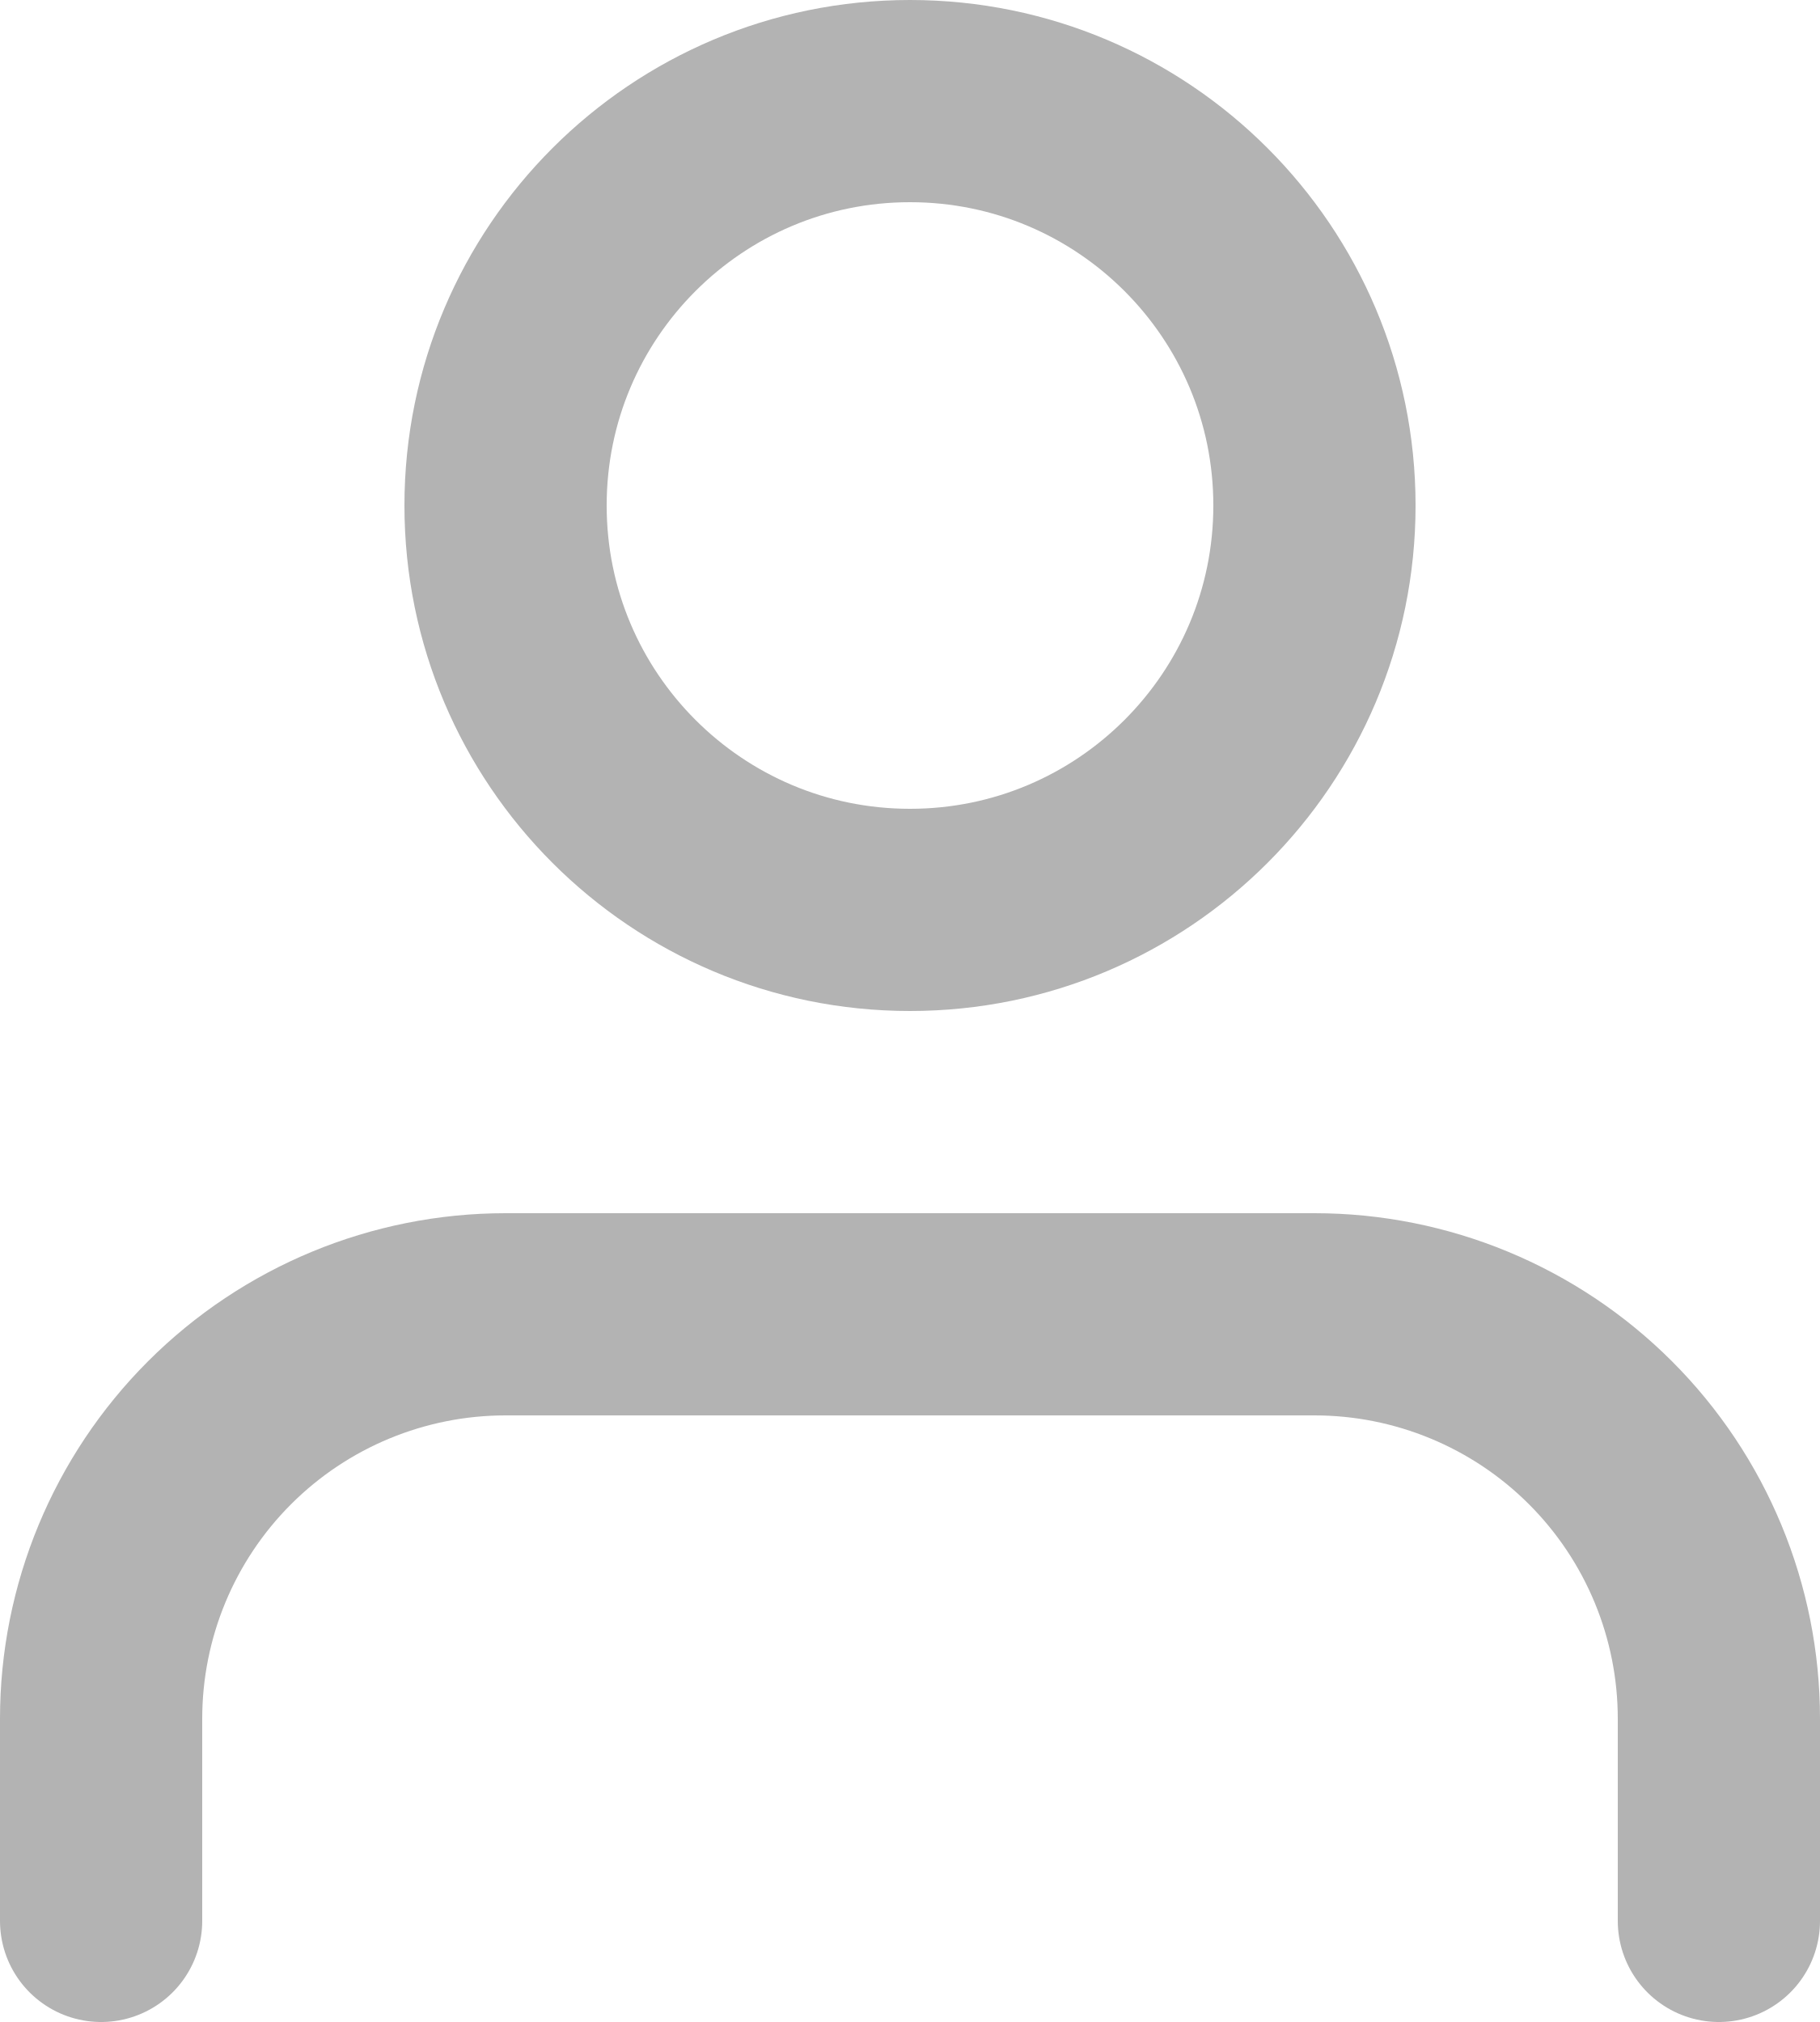
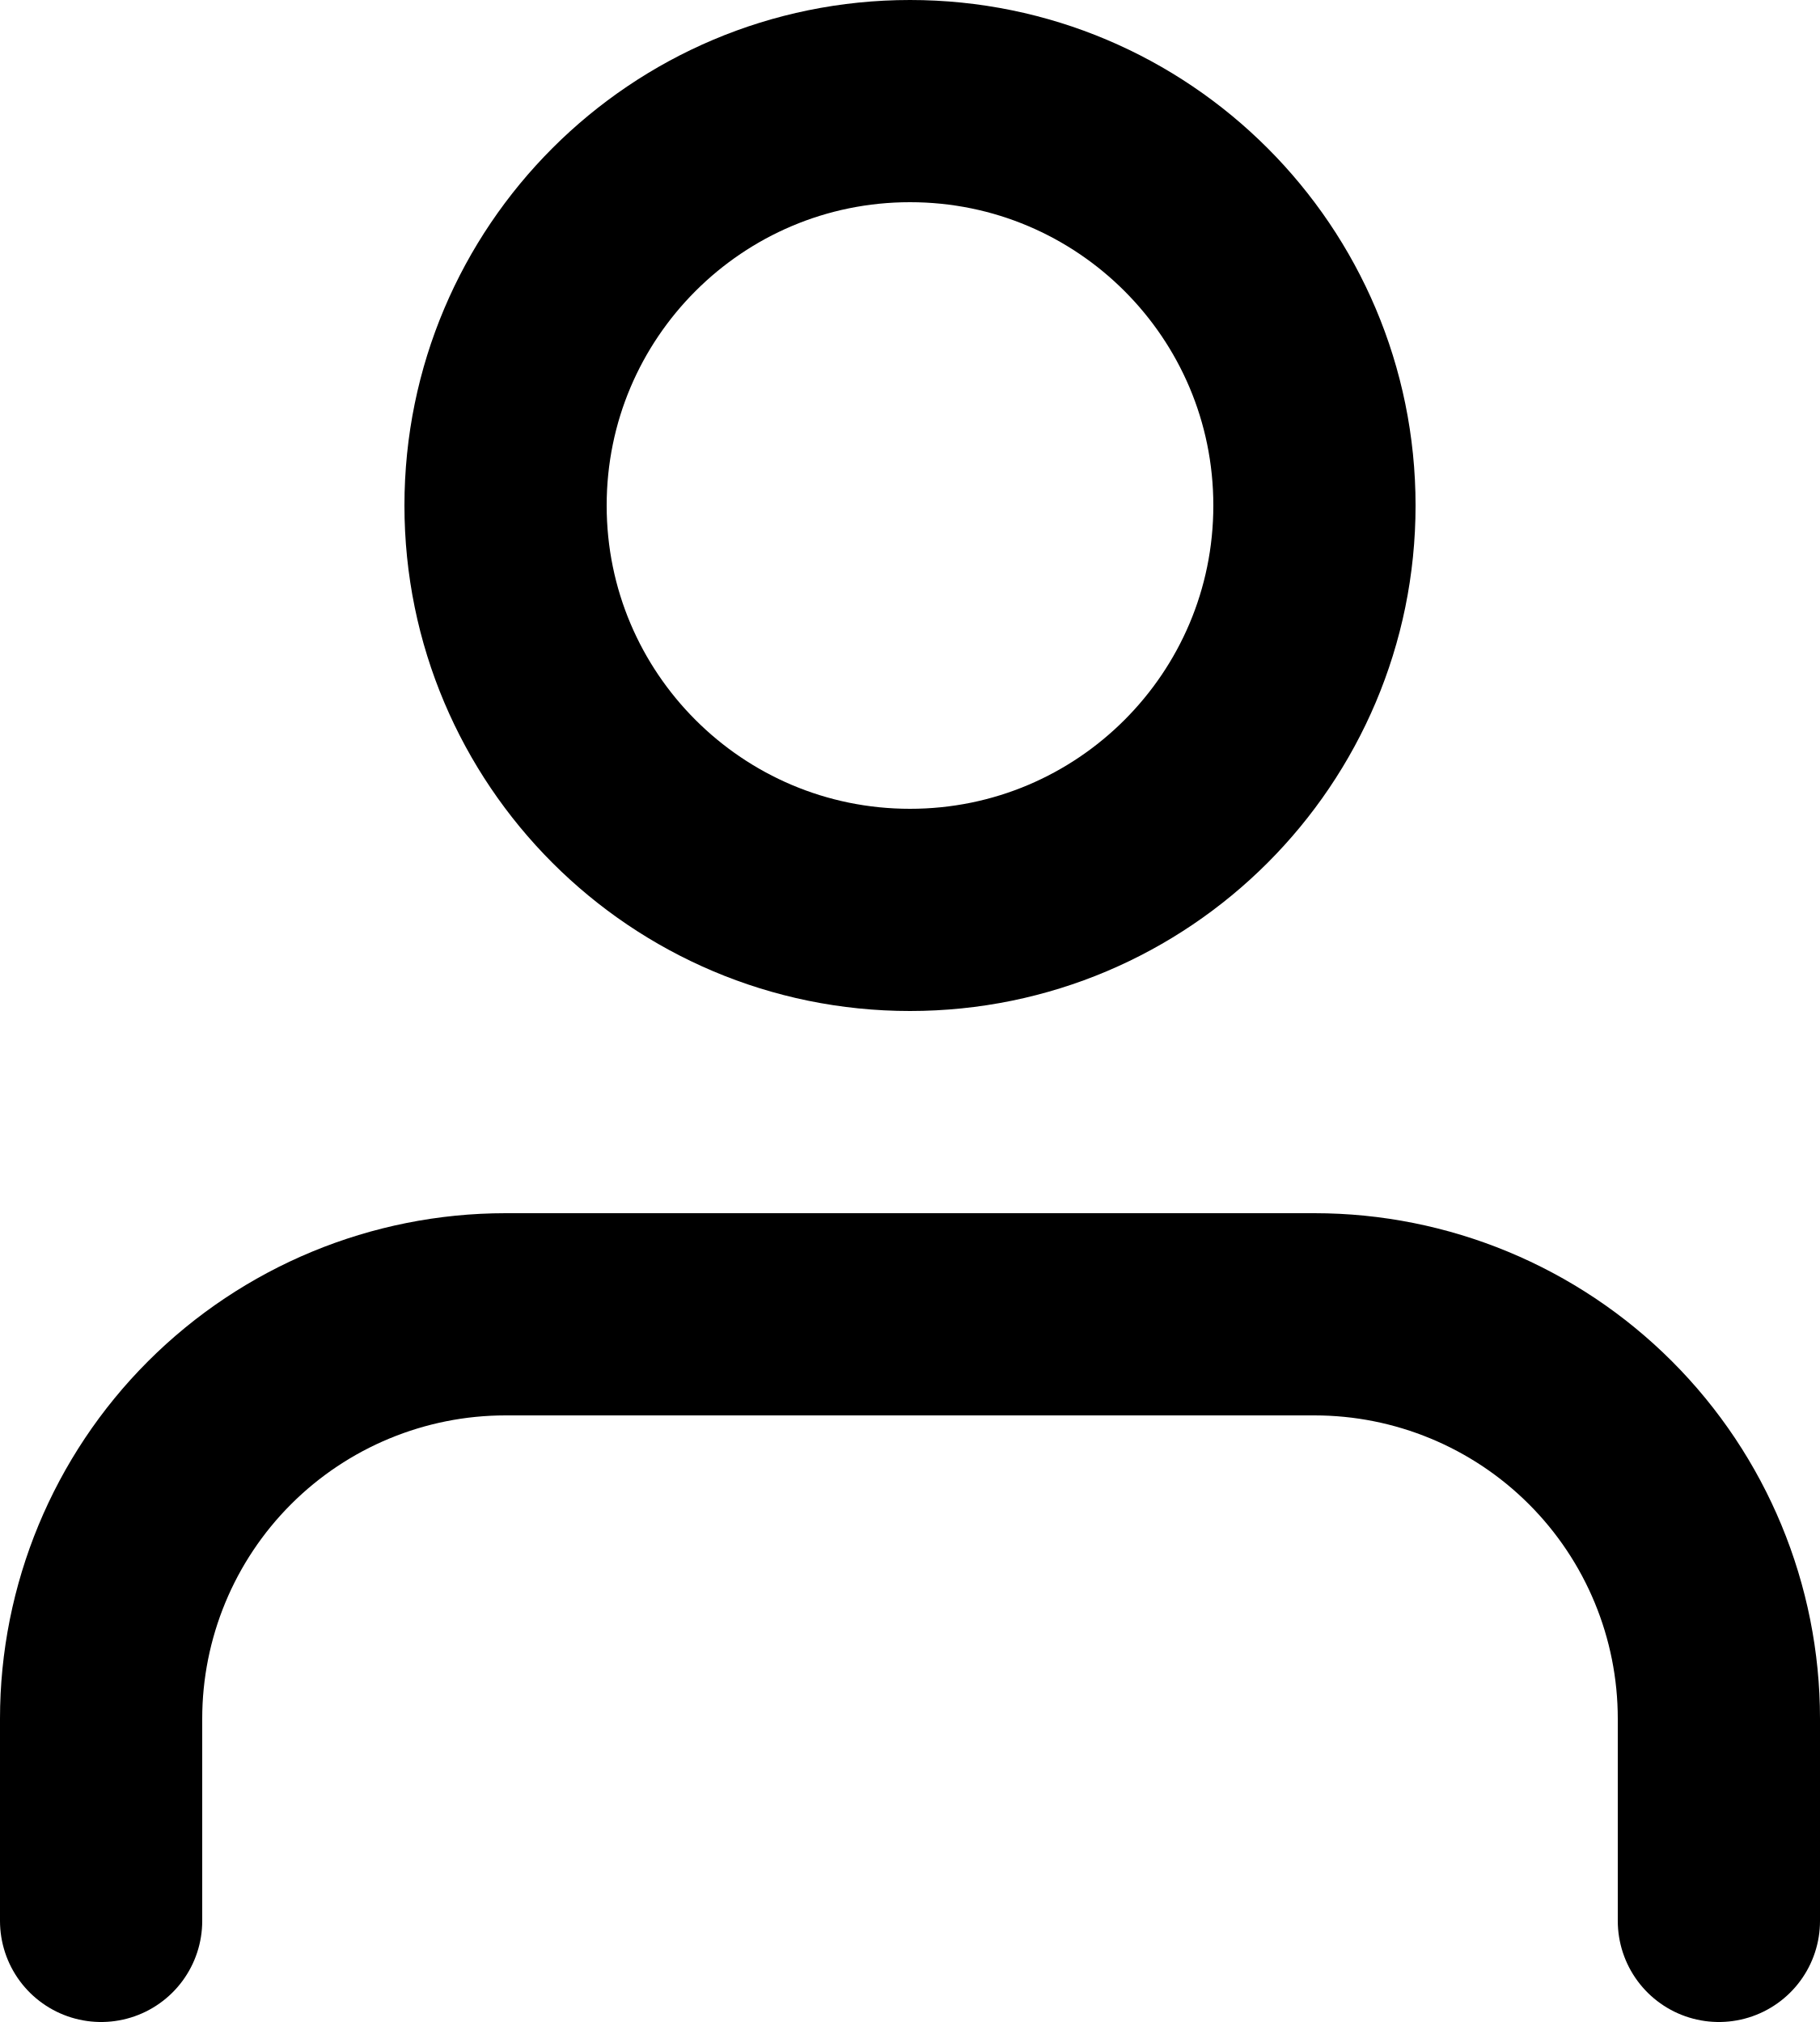
<svg xmlns="http://www.w3.org/2000/svg" width="36" height="40" viewBox="0 0 36 40" fill="none">
-   <path d="M34 38V34C34 31.878 33.157 29.843 31.657 28.343C30.157 26.843 28.122 26 26 26H10C7.878 26 5.843 26.843 4.343 28.343C2.843 29.843 2 31.878 2 34V38M26 10C26 14.418 22.418 18 18 18C13.582 18 10 14.418 10 10C10 5.582 13.582 2 18 2C22.418 2 26 5.582 26 10Z" stroke="#B3B3B3" stroke-width="4" stroke-linecap="round" stroke-linejoin="round" />
+   <path d="M34 38V34C34 31.878 33.157 29.843 31.657 28.343C30.157 26.843 28.122 26 26 26H10C7.878 26 5.843 26.843 4.343 28.343C2.843 29.843 2 31.878 2 34V38M26 10C26 14.418 22.418 18 18 18C13.582 18 10 14.418 10 10C10 5.582 13.582 2 18 2C22.418 2 26 5.582 26 10Z" stroke="black" stroke-width="4" stroke-linecap="round" stroke-linejoin="round" />
</svg>
